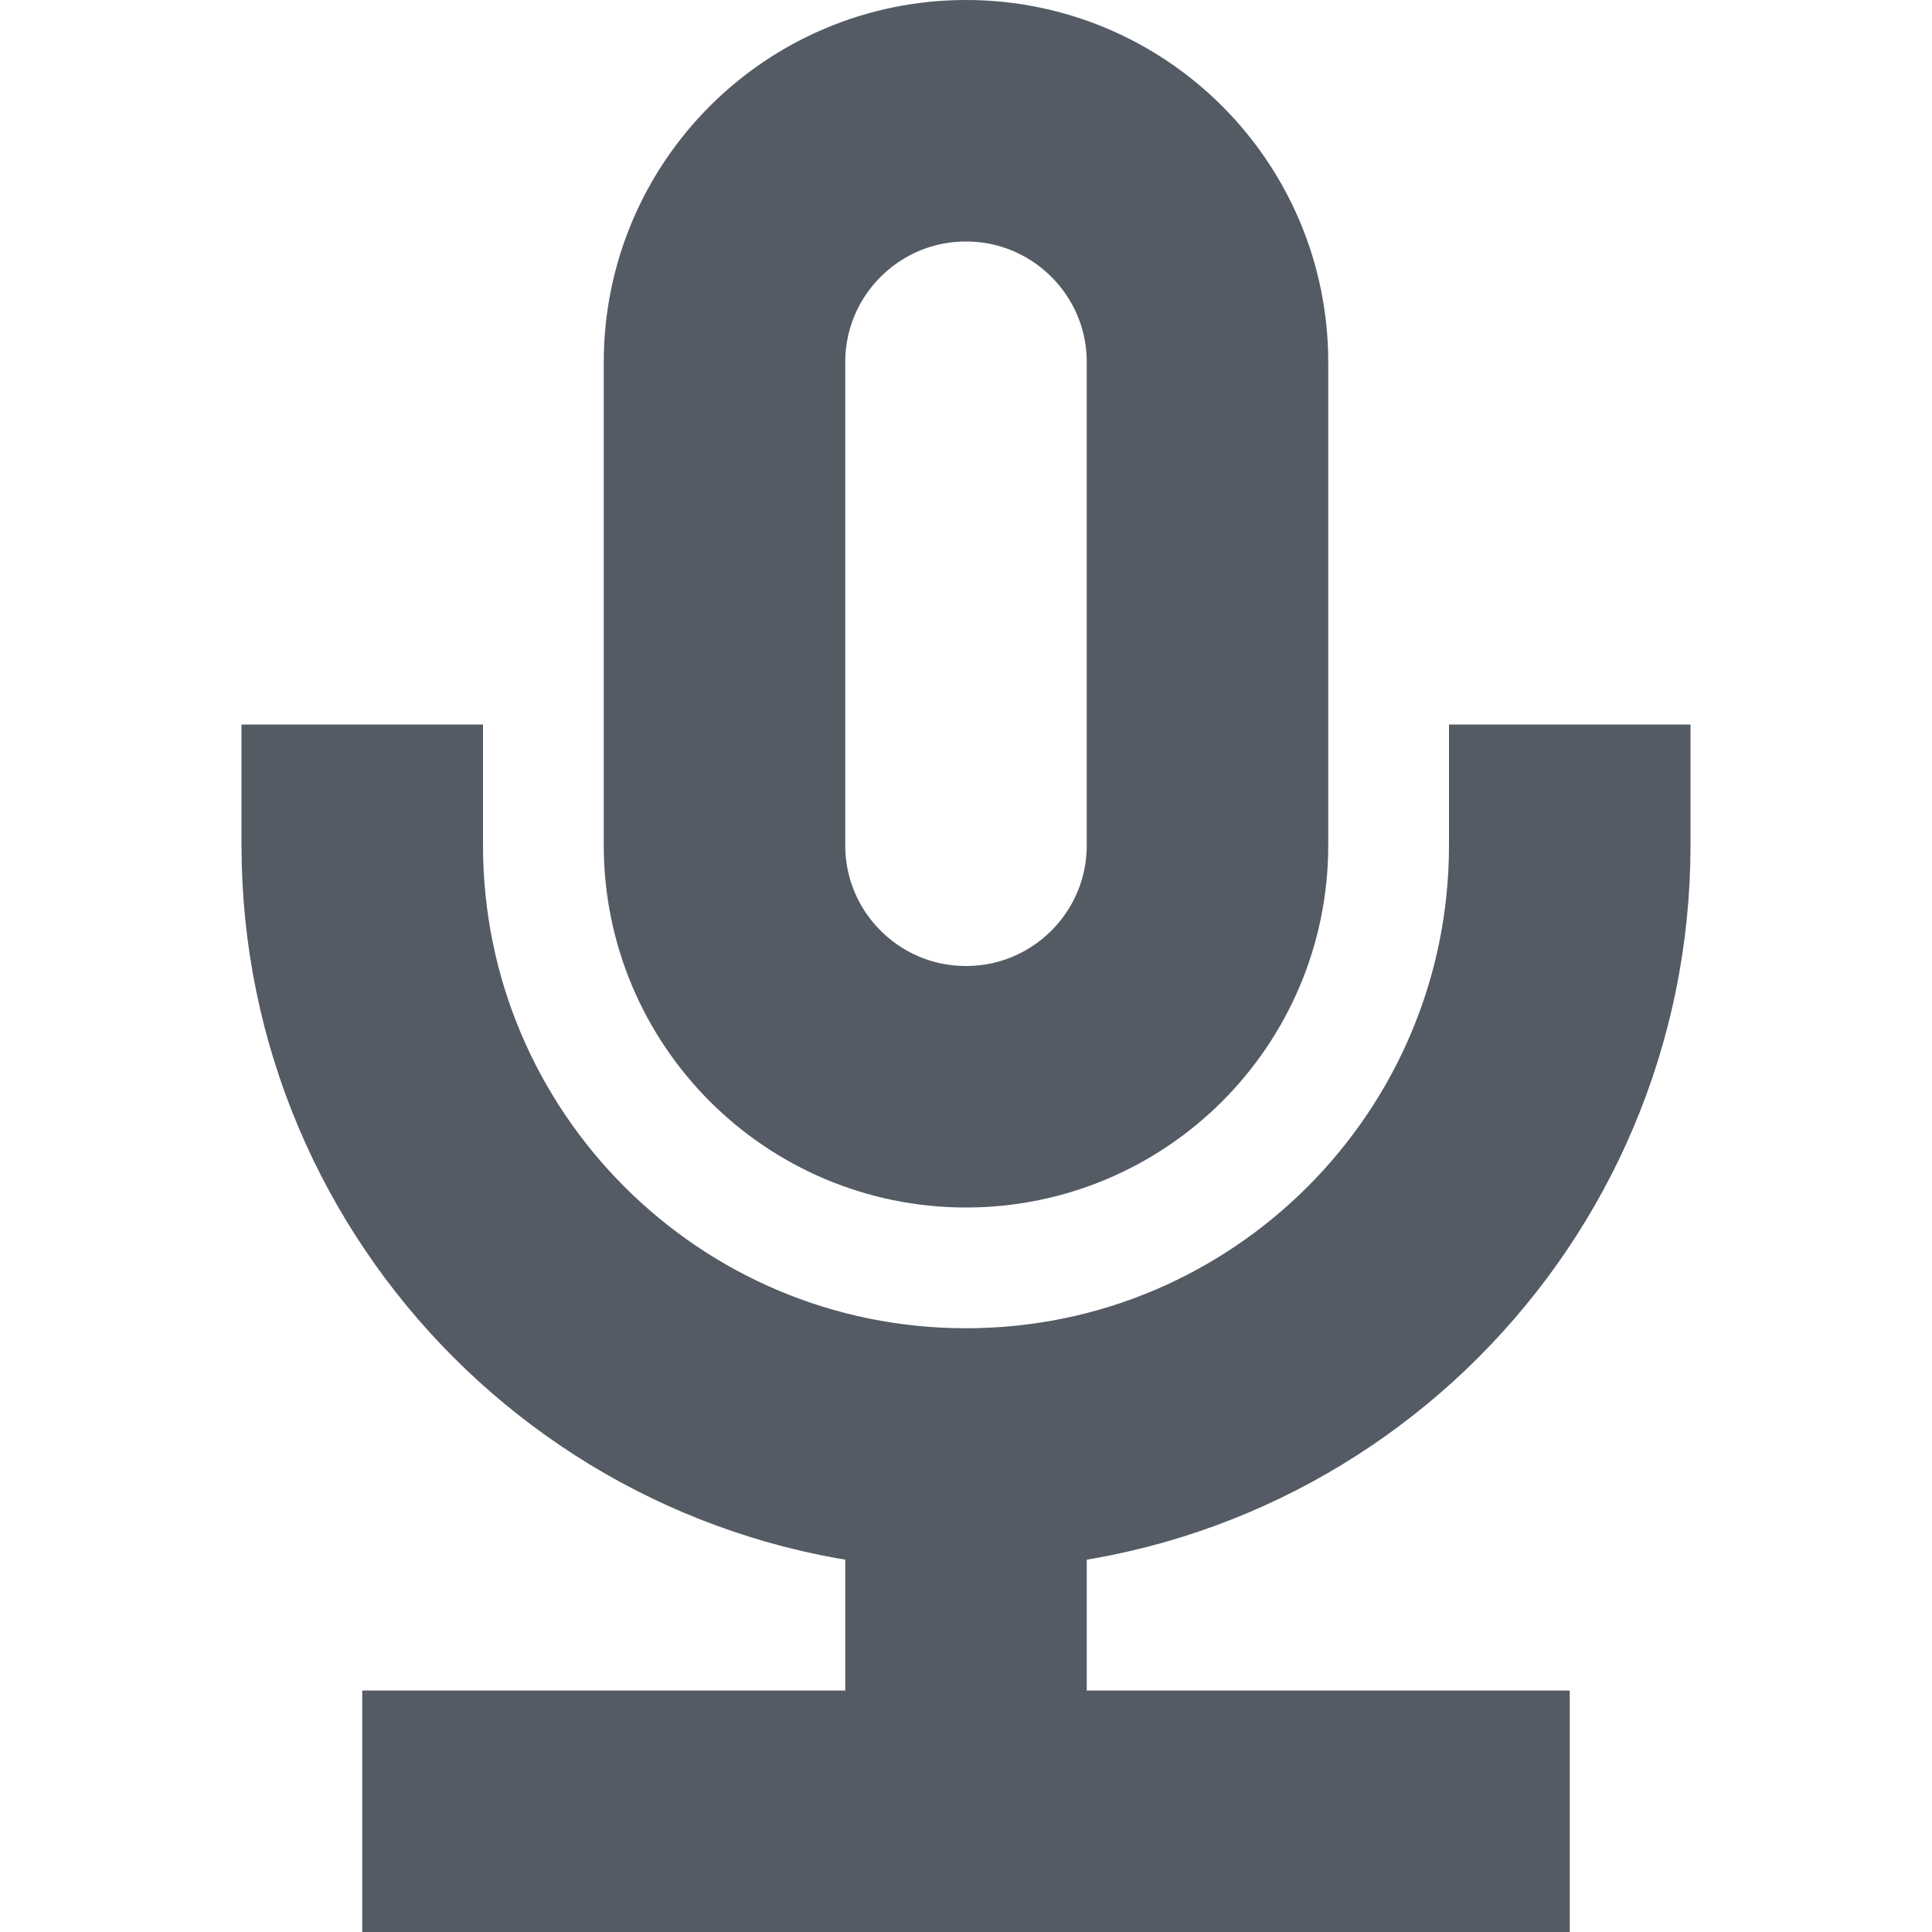
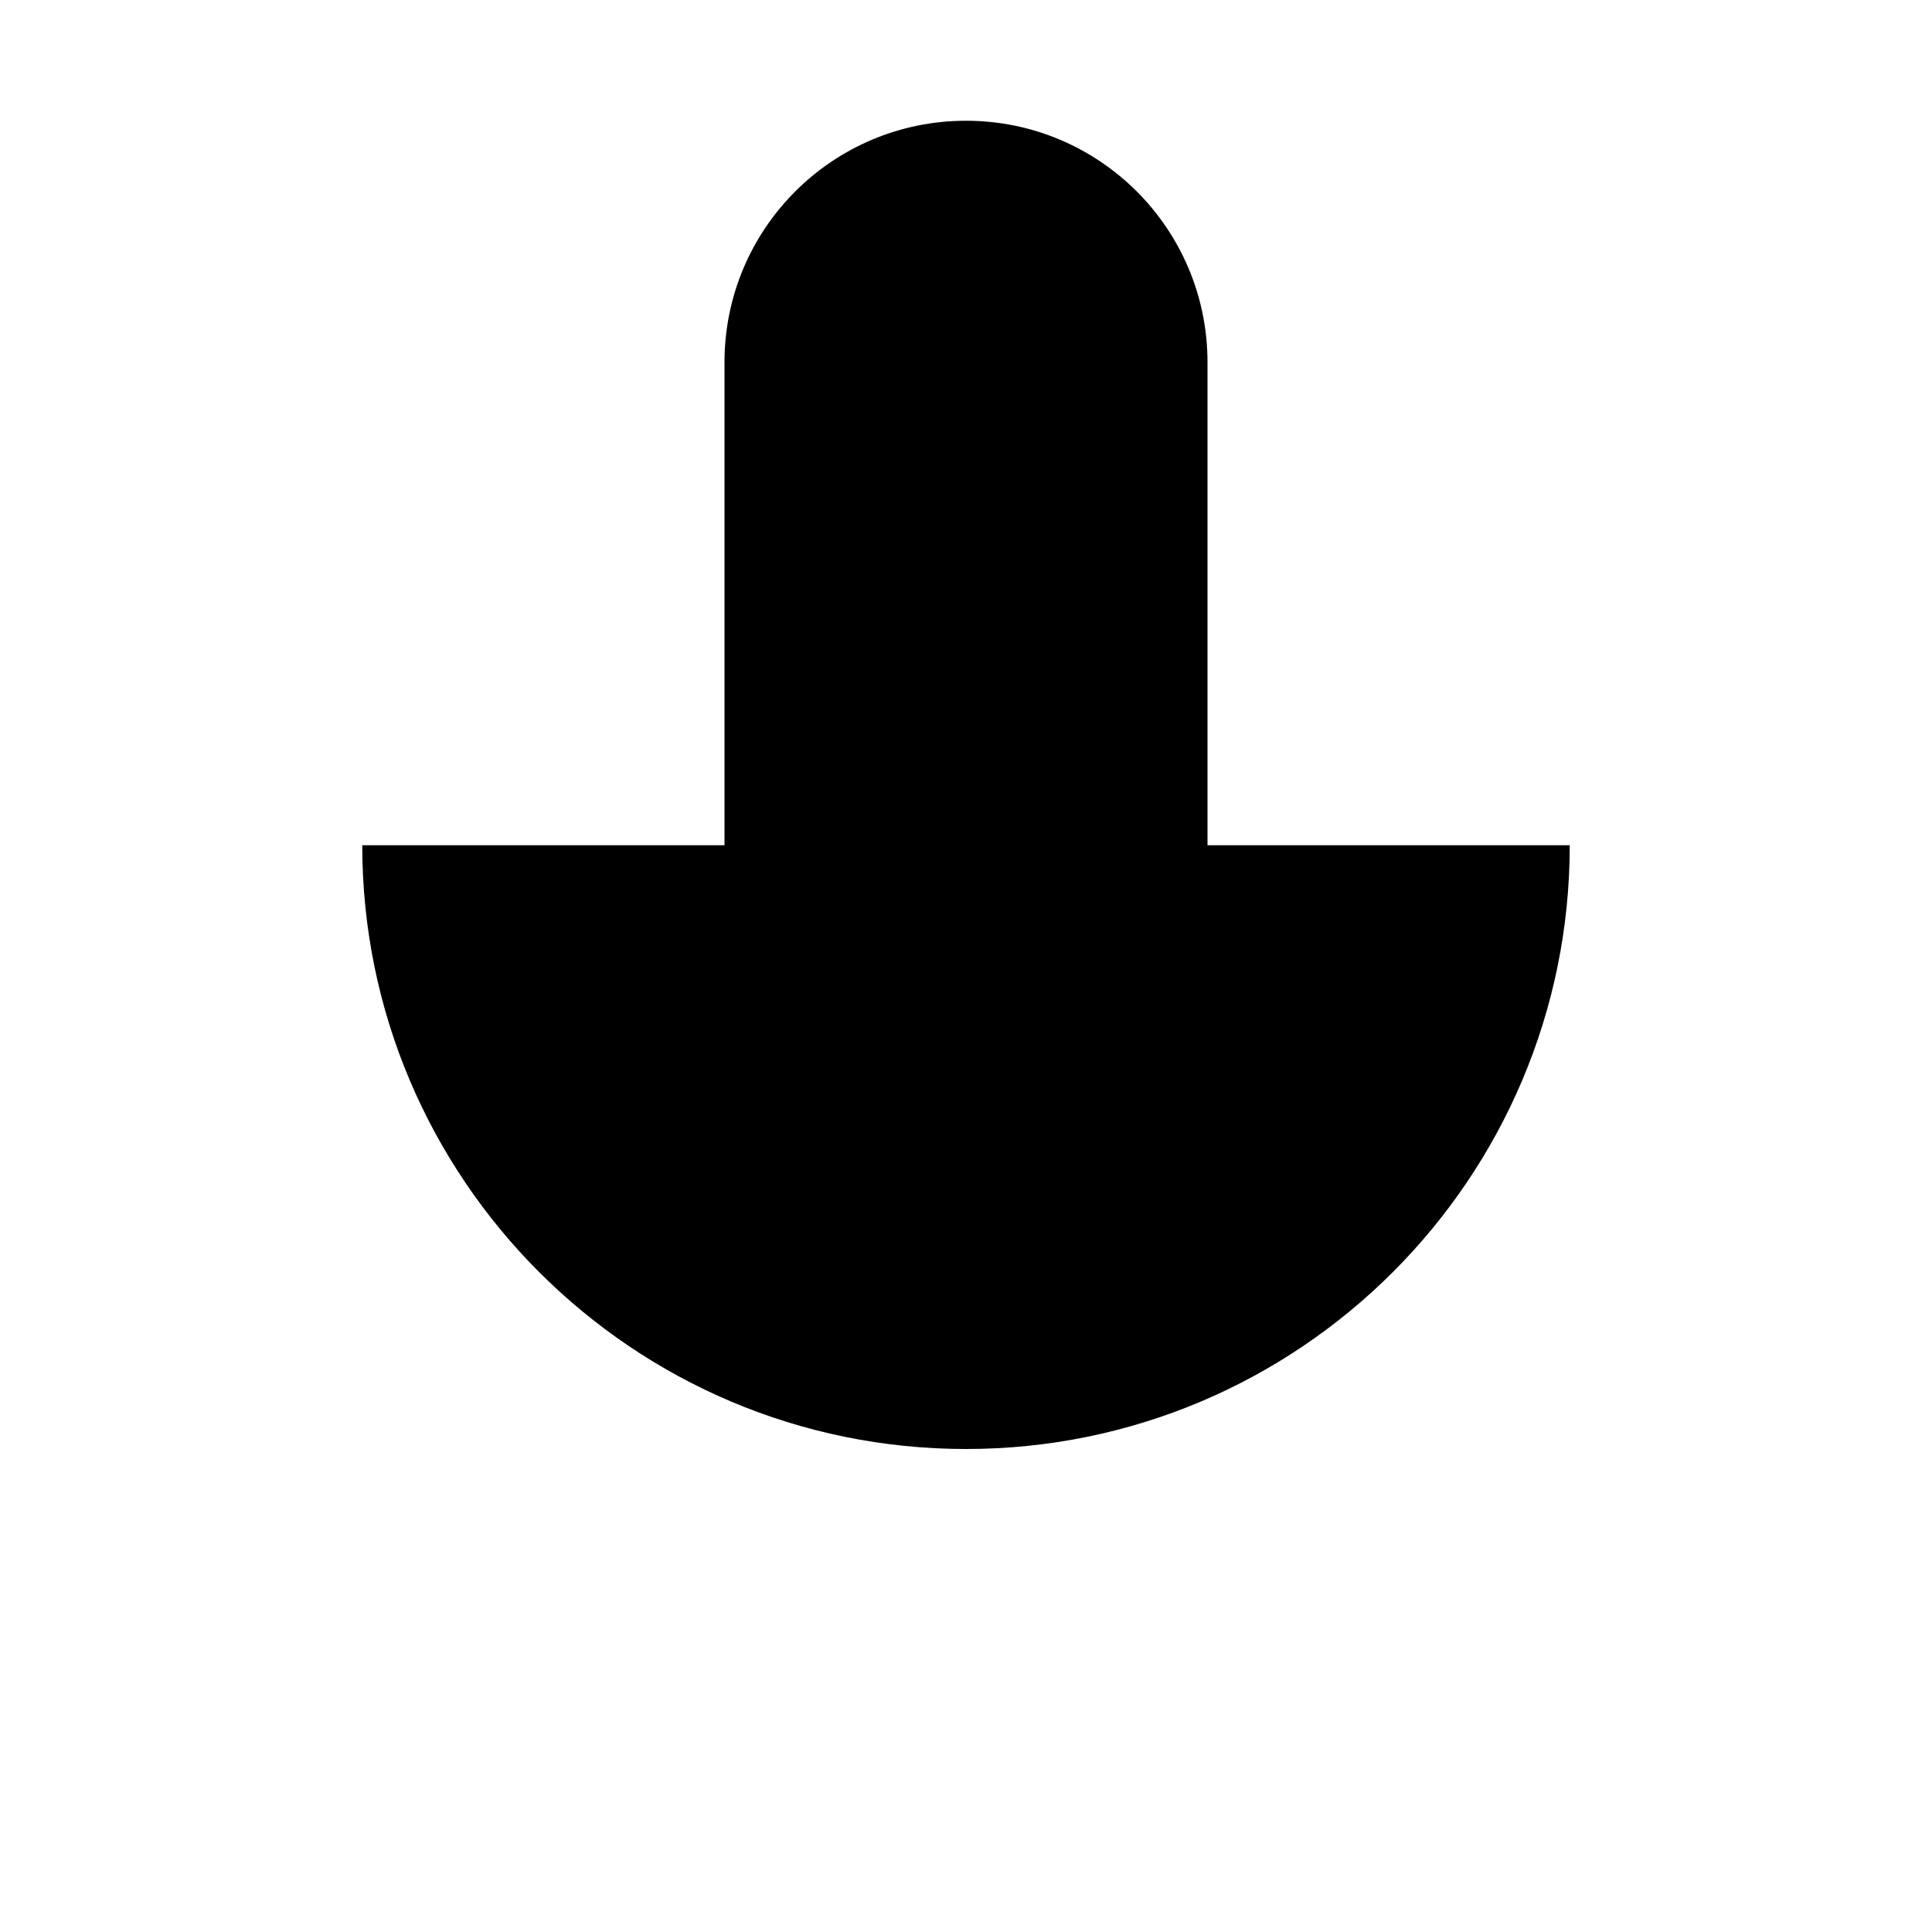
<svg xmlns="http://www.w3.org/2000/svg" viewBox="0 0 16 16">
-   <defs>
-     <style>.cls-1{fill:none;stroke:#545b64;stroke-linejoin:round;stroke-width:2px;}</style>
-   </defs>
-   <g id="icons">
-     <rect class="cls-1" x="6" y="1" width="4" height="8" rx="2" />
-     <path class="cls-1" d="M3,6V7A5,5,0,0,0,13,7V6" />
-     <line class="cls-1" x1="8" y1="12" x2="8" y2="15" />
-     <line class="cls-1" x1="3" y1="15" x2="13" y2="15" />
-   </g>
+   <path class="stroke-linejoin-round" d="M3 15H13" />
+   <path class="stroke-linejoin-round" d="M8 15V12" />
+   <path class="stroke-linejoin-round" d="M10 3C10 1.895 9.105 1 8 1C6.895 1 6 1.895 6 3V7C6 8.105 6.895 9 8 9C9.105 9 10 8.105 10 7V3Z" />
+   <path class="stroke-linejoin-round" d="M13 7C13 9.76 10.76 12 8 12C5.24 12 3 9.76 3 7" />
</svg>
